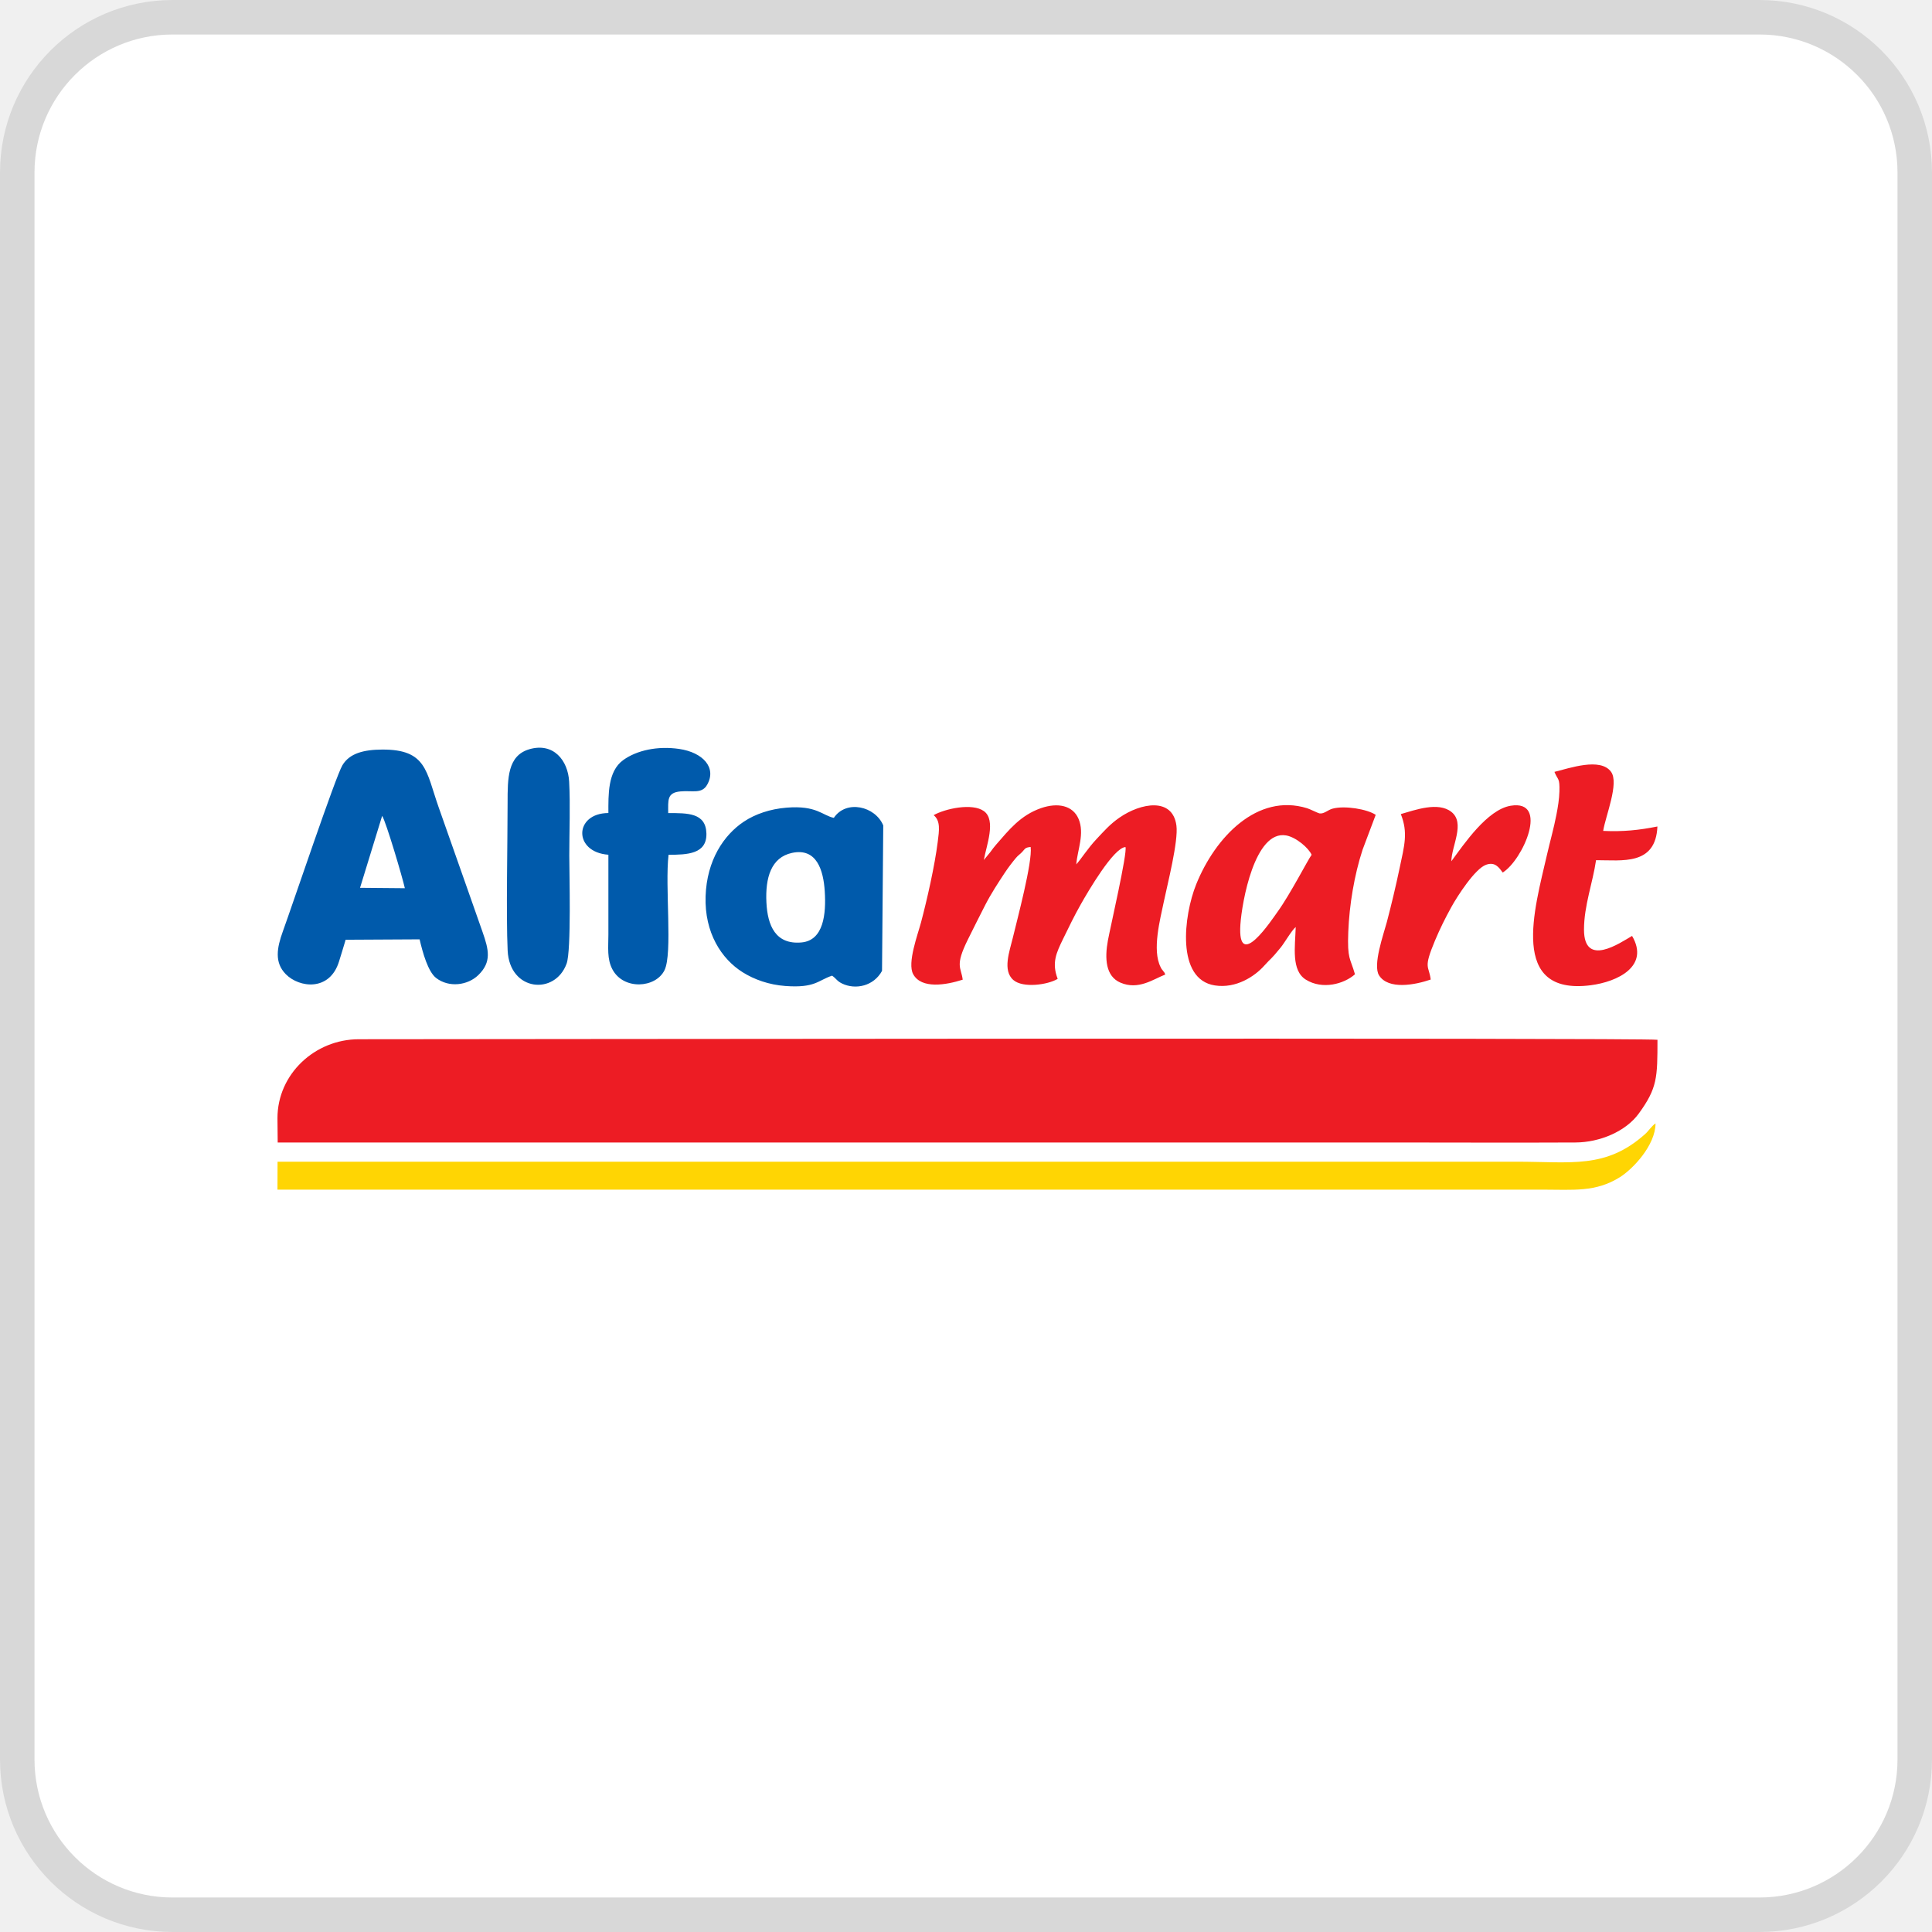
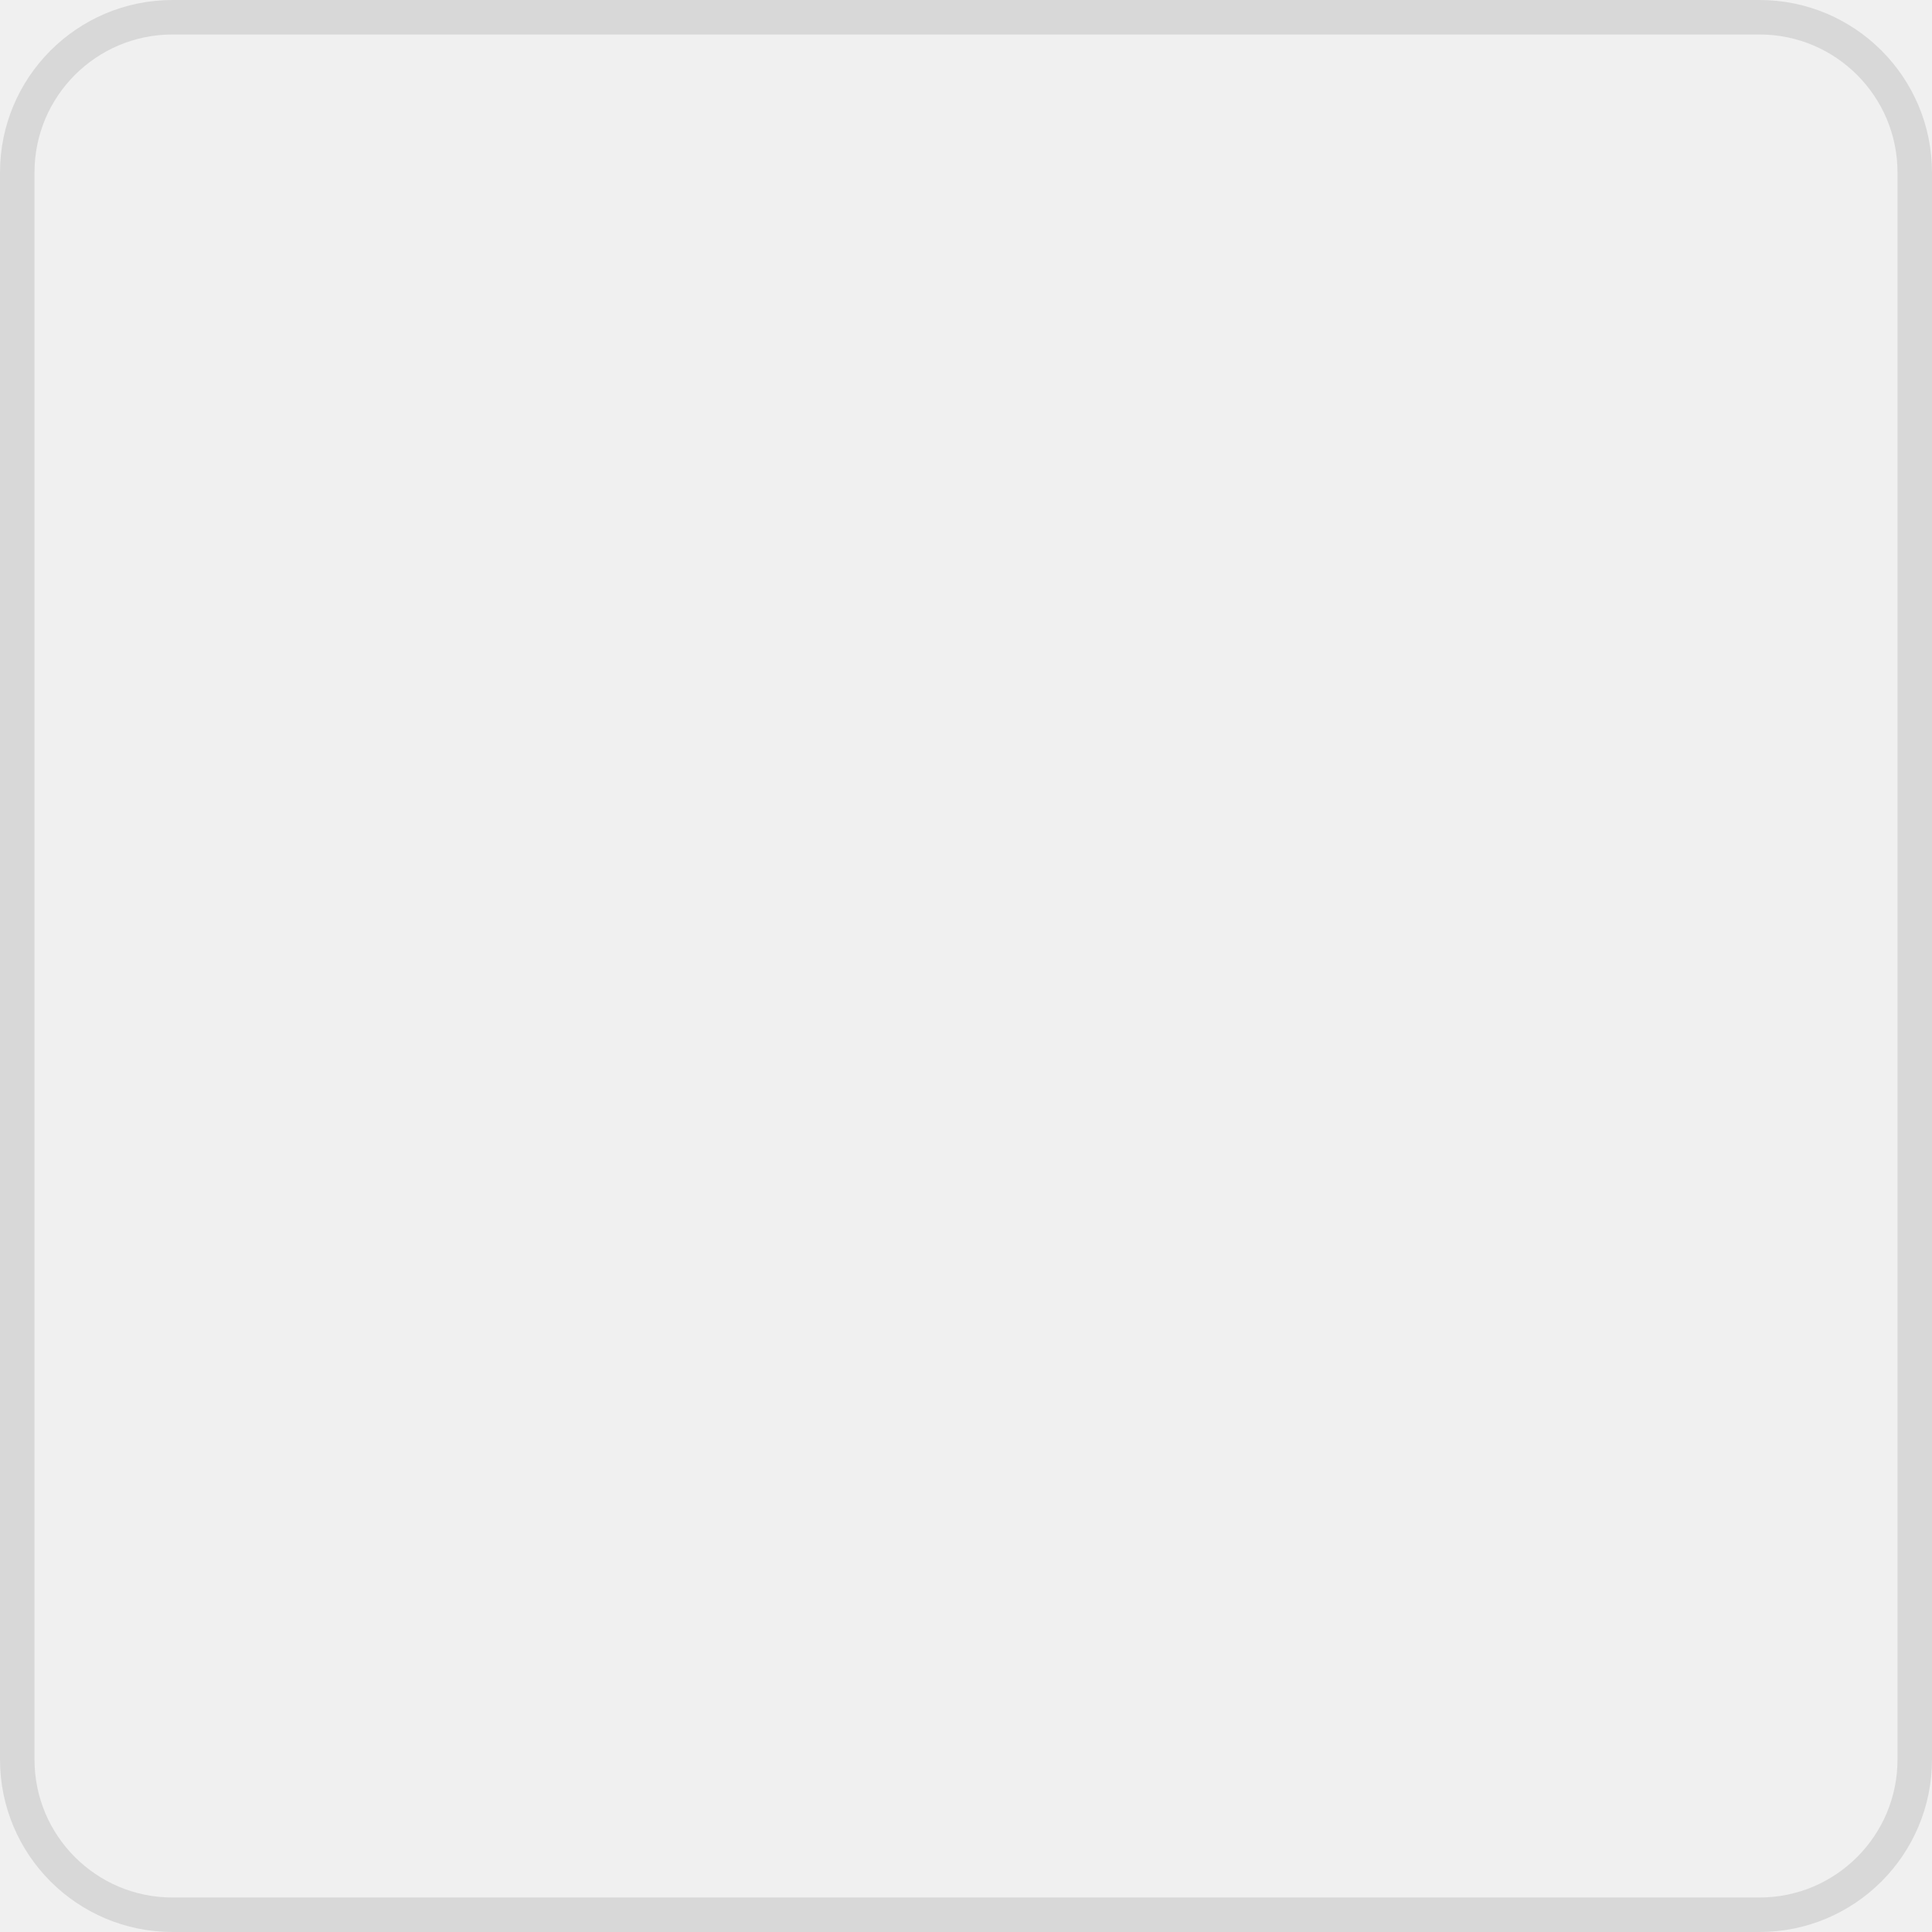
<svg xmlns="http://www.w3.org/2000/svg" width="112" height="112" viewBox="0 0 112 112" fill="none">
  <g clip-path="url(#clip0_647_1183)">
-     <rect x="2" y="2" width="108" height="108" rx="8" fill="white" />
    <g clip-path="url(#clip1_647_1183)">
      <path fill-rule="evenodd" clip-rule="evenodd" d="M22.154 47.295C22.384 47.653 23.331 50.865 23.47 51.491L20.872 51.468L22.154 47.295ZM30.679 43.437C29.421 43.808 29.426 45.126 29.426 46.526C29.426 48.802 29.334 53.092 29.429 55.105C29.541 57.474 32.175 57.717 32.848 55.859C33.125 55.095 33.002 50.586 33.002 49.599C33.002 48.219 33.067 46.675 32.994 45.315C32.928 44.077 32.083 43.023 30.677 43.436L30.679 43.437ZM35.269 47.132C33.271 47.143 33.227 49.403 35.269 49.55V54.174C35.269 54.922 35.179 55.587 35.502 56.194C36.143 57.405 38.005 57.29 38.521 56.246C39.002 55.274 38.539 51.388 38.757 49.552C39.839 49.552 40.983 49.514 40.951 48.316C40.92 47.114 39.858 47.135 38.736 47.135C38.736 46.385 38.654 45.951 39.449 45.879C40.141 45.814 40.679 46.04 40.991 45.498C41.559 44.509 40.76 43.617 39.364 43.415C38.131 43.236 36.921 43.489 36.127 44.064C35.222 44.718 35.269 46.087 35.269 47.135V47.132ZM45.916 49.443C47.352 49.137 47.734 50.457 47.812 51.669C47.896 52.971 47.753 54.52 46.46 54.635C44.967 54.768 44.496 53.669 44.43 52.317C44.359 50.886 44.7 49.702 45.916 49.443ZM48.242 56.558C47.42 56.829 47.26 57.287 45.527 57.159C44.579 57.088 43.73 56.788 43.052 56.362C41.83 55.595 40.834 54.08 40.904 51.957C40.974 49.861 41.966 48.399 43.125 47.629C43.785 47.19 44.65 46.897 45.595 46.821C47.344 46.678 47.671 47.274 48.338 47.412C49.055 46.342 50.74 46.735 51.203 47.852L51.132 56.283C50.65 57.169 49.597 57.39 48.823 57.02C48.506 56.867 48.501 56.746 48.239 56.562L48.242 56.558ZM20.037 54.478L24.325 54.455C24.503 55.223 24.812 56.33 25.282 56.694C26.025 57.269 27.113 57.125 27.73 56.526C28.51 55.767 28.337 55.057 27.967 54.007C27.679 53.184 27.404 52.399 27.113 51.577C26.54 49.96 25.973 48.349 25.419 46.769C24.699 44.716 24.728 43.441 22.159 43.453C21.086 43.458 20.263 43.669 19.85 44.362C19.446 45.04 16.974 52.401 16.399 53.987C16.049 54.954 15.9 55.797 16.569 56.476C17.351 57.27 19.115 57.484 19.653 55.739C19.784 55.315 19.909 54.917 20.037 54.478Z" fill="#005AAB" />
      <path fill-rule="evenodd" clip-rule="evenodd" d="M16.085 64.819L16.098 66.231H80.612C84.185 66.231 87.761 66.249 91.332 66.231C92.749 66.225 94.251 65.585 94.999 64.557C96.08 63.073 96.085 62.467 96.085 60.278C95.29 60.154 27.776 60.244 20.801 60.246C18.254 60.246 16.085 62.268 16.085 64.819Z" fill="#ED1C24" />
      <path fill-rule="evenodd" clip-rule="evenodd" d="M90.113 44.748C90.315 45.244 90.425 45.072 90.401 45.885C90.388 46.333 90.314 46.779 90.23 47.216C90.082 47.996 89.854 48.789 89.673 49.581C88.962 52.684 87.461 57.719 92.203 57.117C93.793 56.914 95.638 56.006 94.613 54.256C93.93 54.65 91.826 56.118 91.826 53.887C91.826 52.508 92.334 51.175 92.525 49.866C94.027 49.862 95.985 50.194 96.082 47.912C95.015 48.127 94.081 48.221 92.938 48.168C93.076 47.297 93.874 45.399 93.394 44.742C92.778 43.897 90.989 44.532 90.111 44.747L90.113 44.748ZM57.036 49.848C57.174 49.037 57.768 47.544 57.036 47.02C56.363 46.537 54.794 46.877 54.125 47.255C54.533 47.588 54.444 48.143 54.362 48.799C54.187 50.191 53.748 52.132 53.395 53.463C53.208 54.17 52.584 55.822 52.937 56.472C53.413 57.352 54.857 57.1 55.809 56.793C55.72 56.065 55.34 56.017 56.108 54.467C56.45 53.78 56.771 53.133 57.112 52.469C57.462 51.789 57.863 51.18 58.245 50.601C58.448 50.293 58.689 49.981 58.888 49.743C59.018 49.586 59.121 49.532 59.252 49.393C59.44 49.194 59.414 49.134 59.748 49.1C59.866 49.956 58.955 53.353 58.715 54.361C58.53 55.14 58.1 56.255 58.747 56.814C59.303 57.292 60.737 57.094 61.315 56.746C60.959 55.815 61.234 55.242 61.632 54.421C61.974 53.72 62.276 53.094 62.649 52.435C63.079 51.671 64.561 49.136 65.245 49.105C65.364 49.435 64.366 53.764 64.227 54.514C64.034 55.563 64.09 56.597 64.956 56.966C65.998 57.41 66.845 56.77 67.552 56.495C67.445 56.249 67.569 56.495 67.426 56.283C67.311 56.113 67.392 56.283 67.282 56.066C66.777 55.069 67.256 53.304 67.471 52.258C67.675 51.273 68.32 48.76 68.198 47.857C67.977 46.202 66.131 46.545 64.899 47.397C64.336 47.785 63.976 48.208 63.568 48.64C63.055 49.183 62.671 49.809 62.39 50.109C62.466 49.254 62.887 48.32 62.524 47.468C62.194 46.696 61.326 46.51 60.35 46.848C59.157 47.263 58.493 48.109 57.748 48.962C57.612 49.118 57.553 49.204 57.404 49.404L57.036 49.853V49.848ZM76.037 49.553C75.836 49.811 74.793 51.846 74.07 52.846C73.751 53.286 71.724 56.383 71.907 53.597C71.991 52.315 72.733 48.111 74.559 48.431C75.147 48.535 75.873 49.173 76.035 49.552L76.037 49.553ZM75.111 53.745C74.87 53.944 74.481 54.638 74.235 54.939C73.607 55.707 73.73 55.49 73.283 55.988C72.741 56.594 71.664 57.319 70.424 57.126C68.174 56.777 68.614 53.079 69.346 51.263C70.444 48.537 72.885 45.958 75.778 46.855C75.954 46.91 76.409 47.14 76.489 47.153C76.756 47.196 76.963 46.957 77.249 46.879C77.947 46.686 79.268 46.907 79.751 47.238L78.99 49.259C78.509 50.727 78.221 52.471 78.161 54.026C78.099 55.632 78.272 55.509 78.549 56.48C77.908 57.047 76.663 57.386 75.705 56.793C74.844 56.262 75.08 54.884 75.114 53.743L75.111 53.745ZM84.138 49.926C84.871 48.932 86.218 46.932 87.578 46.709C89.826 46.34 88.293 49.848 87.115 50.581C86.896 50.29 86.674 49.947 86.152 50.13C85.504 50.356 84.471 51.977 84.147 52.563C83.785 53.22 83.485 53.818 83.186 54.53C82.495 56.183 82.833 55.945 82.94 56.785C82.02 57.102 80.489 57.387 79.948 56.548C79.564 55.954 80.212 54.149 80.397 53.452C80.665 52.43 80.916 51.376 81.135 50.334C81.413 49.011 81.638 48.282 81.207 47.193C82.025 46.96 83.372 46.46 84.139 47.067C84.952 47.709 84.152 49.034 84.136 49.924L84.138 49.926Z" fill="#ED1C24" />
      <path fill-rule="evenodd" clip-rule="evenodd" d="M16.085 68.964H89.401C91.23 68.964 92.499 69.122 93.901 68.246C94.66 67.772 95.968 66.396 95.973 65.125C95.721 65.297 95.591 65.548 95.347 65.763C93.08 67.77 91.105 67.345 87.9 67.345H16.09L16.085 68.964Z" fill="#FFD503" />
    </g>
  </g>
  <rect x="1" y="1" width="110" height="110" rx="9" stroke="black" stroke-opacity="0.1" stroke-width="2" />
  <defs>
    <clipPath id="clip0_647_1183">
-       <rect x="2" y="2" width="108" height="108" rx="8" fill="white" />
-     </clipPath>
+ 
+ </clipPath>
    <clipPath id="clip1_647_1183">
-       <rect width="80" height="25.63" fill="white" transform="translate(16.085 43.345)" />
-     </clipPath>
+ 
+ </clipPath>
  </defs>
</svg>
